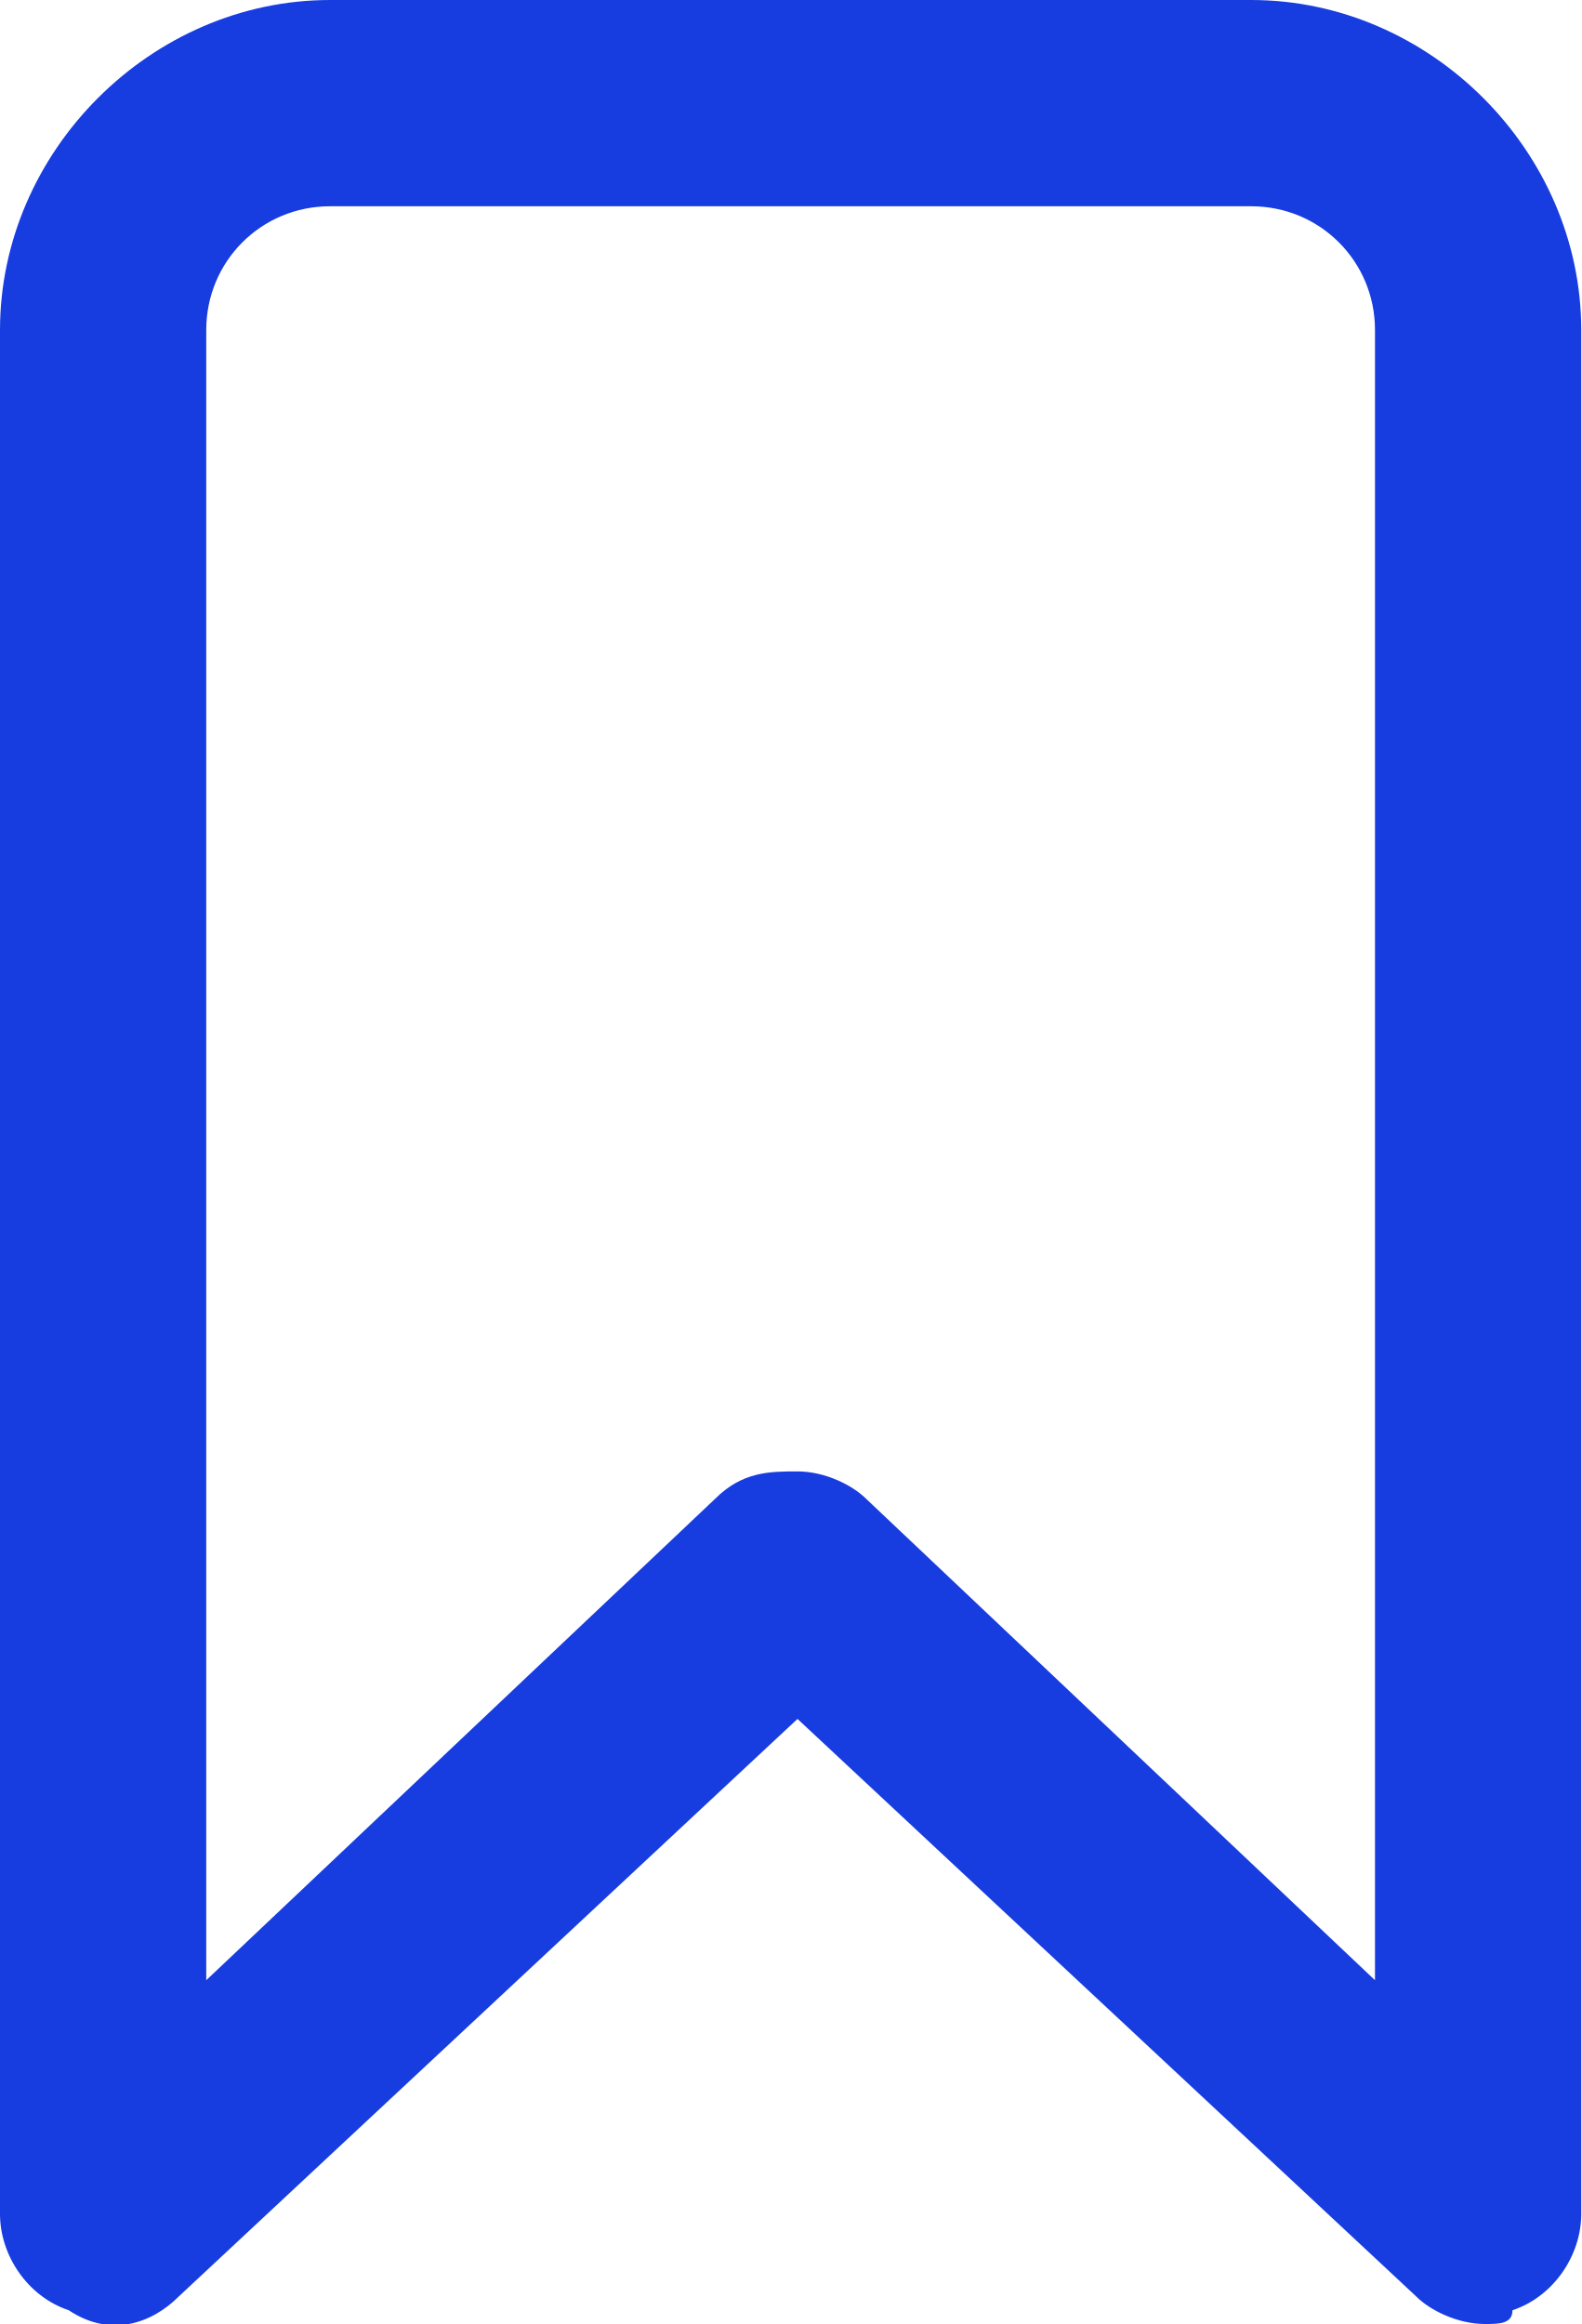
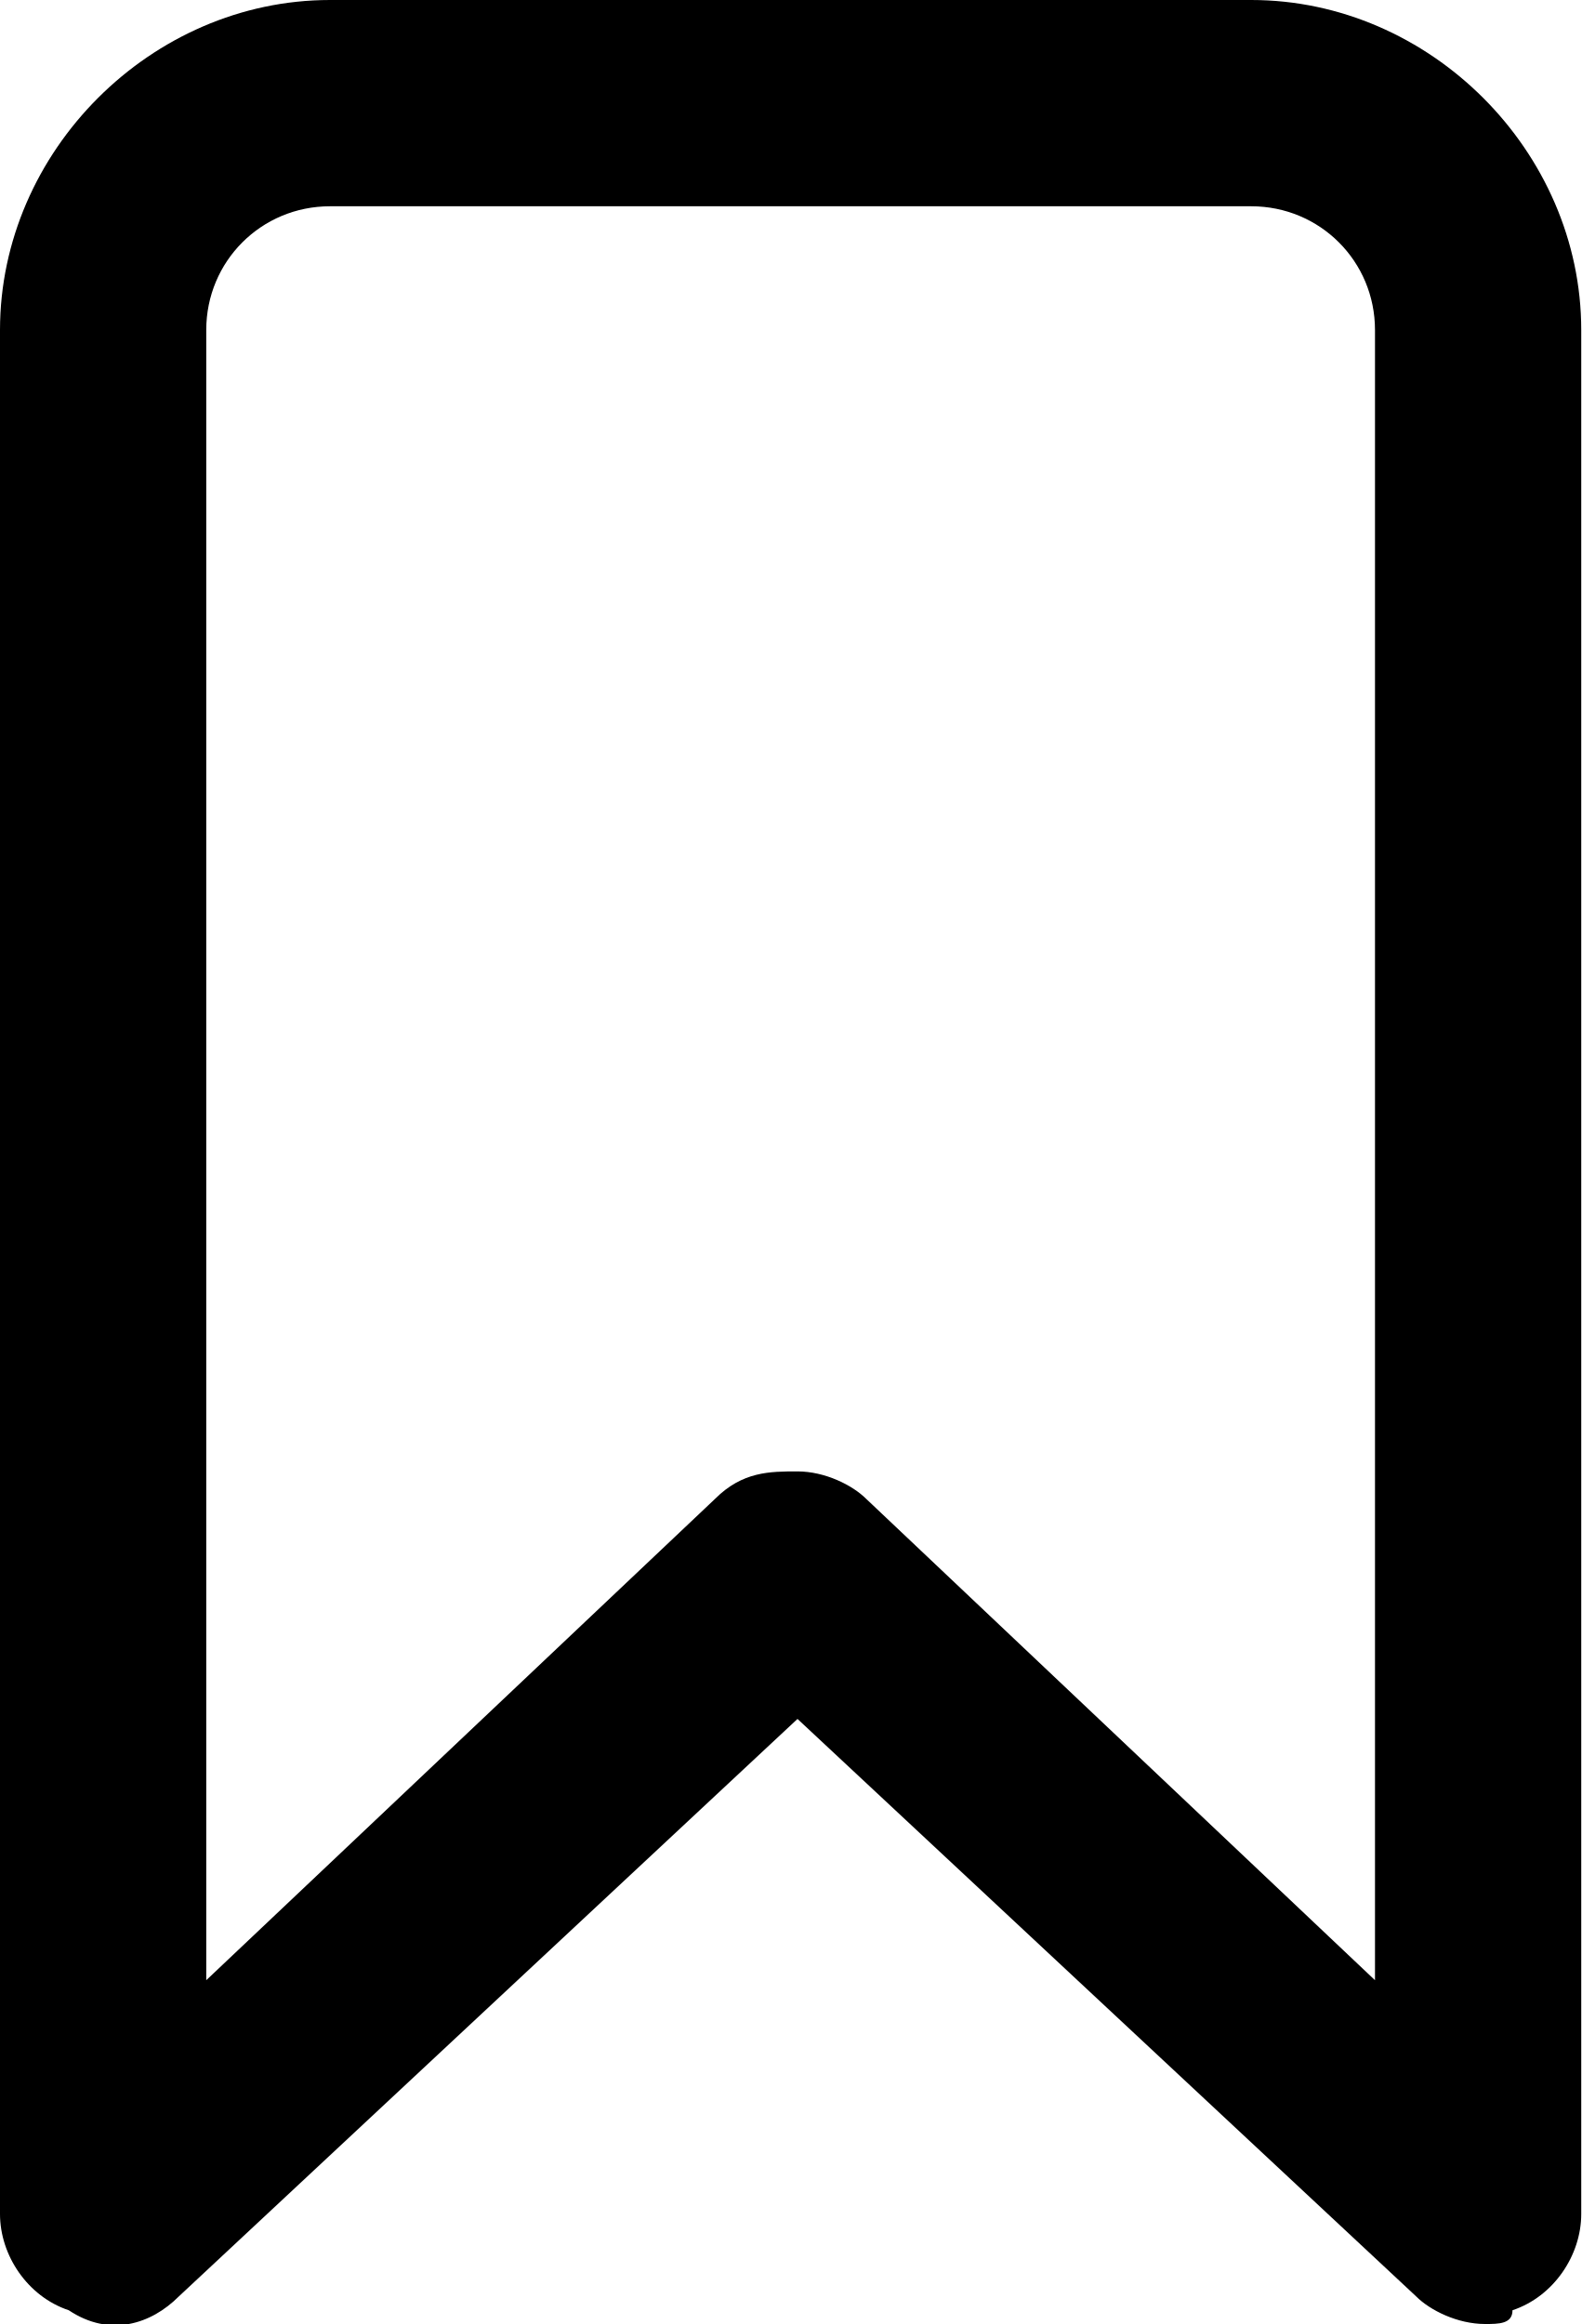
<svg xmlns="http://www.w3.org/2000/svg" version="1.1" id="Слой_1" x="0px" y="0px" viewBox="0 0 11.5 16.9" style="enable-background:new 0 0 11.5 16.9;" xml:space="preserve">
-   <style type="text/css">
- 	.st0{fill:#173DE0;}
- </style>
-   <g>
-     <g>
-       <g>
-         <g>
-           <path class="st0" d="M10.8,16.9c-0.2,0-0.4-0.1-0.5-0.2l-4.5-4.2l-4.5,4.2c-0.2,0.2-0.5,0.3-0.8,0.1C0.2,16.7,0,16.4,0,16.1V2.4      C0,1.1,1.1,0,2.4,0h6.7c1.3,0,2.4,1.1,2.4,2.4v13.7c0,0.3-0.2,0.6-0.5,0.7C11,16.9,10.9,16.9,10.8,16.9z M5.8,10.7      c0.2,0,0.4,0.1,0.5,0.2l3.7,3.5v-12c0-0.5-0.4-0.9-0.9-0.9H2.4c-0.5,0-0.9,0.4-0.9,0.9v12l3.7-3.5C5.4,10.7,5.6,10.7,5.8,10.7z" />
-         </g>
-       </g>
-     </g>
-   </g>
+   <path d="M10.8,16.9c-0.2,0-0.4-0.1-0.5-0.2l-4.5-4.2l-4.5,4.2c-0.2,0.2-0.5,0.3-0.8,0.1C0.2,16.7,0,16.4,0,16.1V2.4      C0,1.1,1.1,0,2.4,0h6.7c1.3,0,2.4,1.1,2.4,2.4v13.7c0,0.3-0.2,0.6-0.5,0.7C11,16.9,10.9,16.9,10.8,16.9z M5.8,10.7      c0.2,0,0.4,0.1,0.5,0.2l3.7,3.5v-12c0-0.5-0.4-0.9-0.9-0.9H2.4c-0.5,0-0.9,0.4-0.9,0.9v12l3.7-3.5C5.4,10.7,5.6,10.7,5.8,10.7z" />
</svg>
